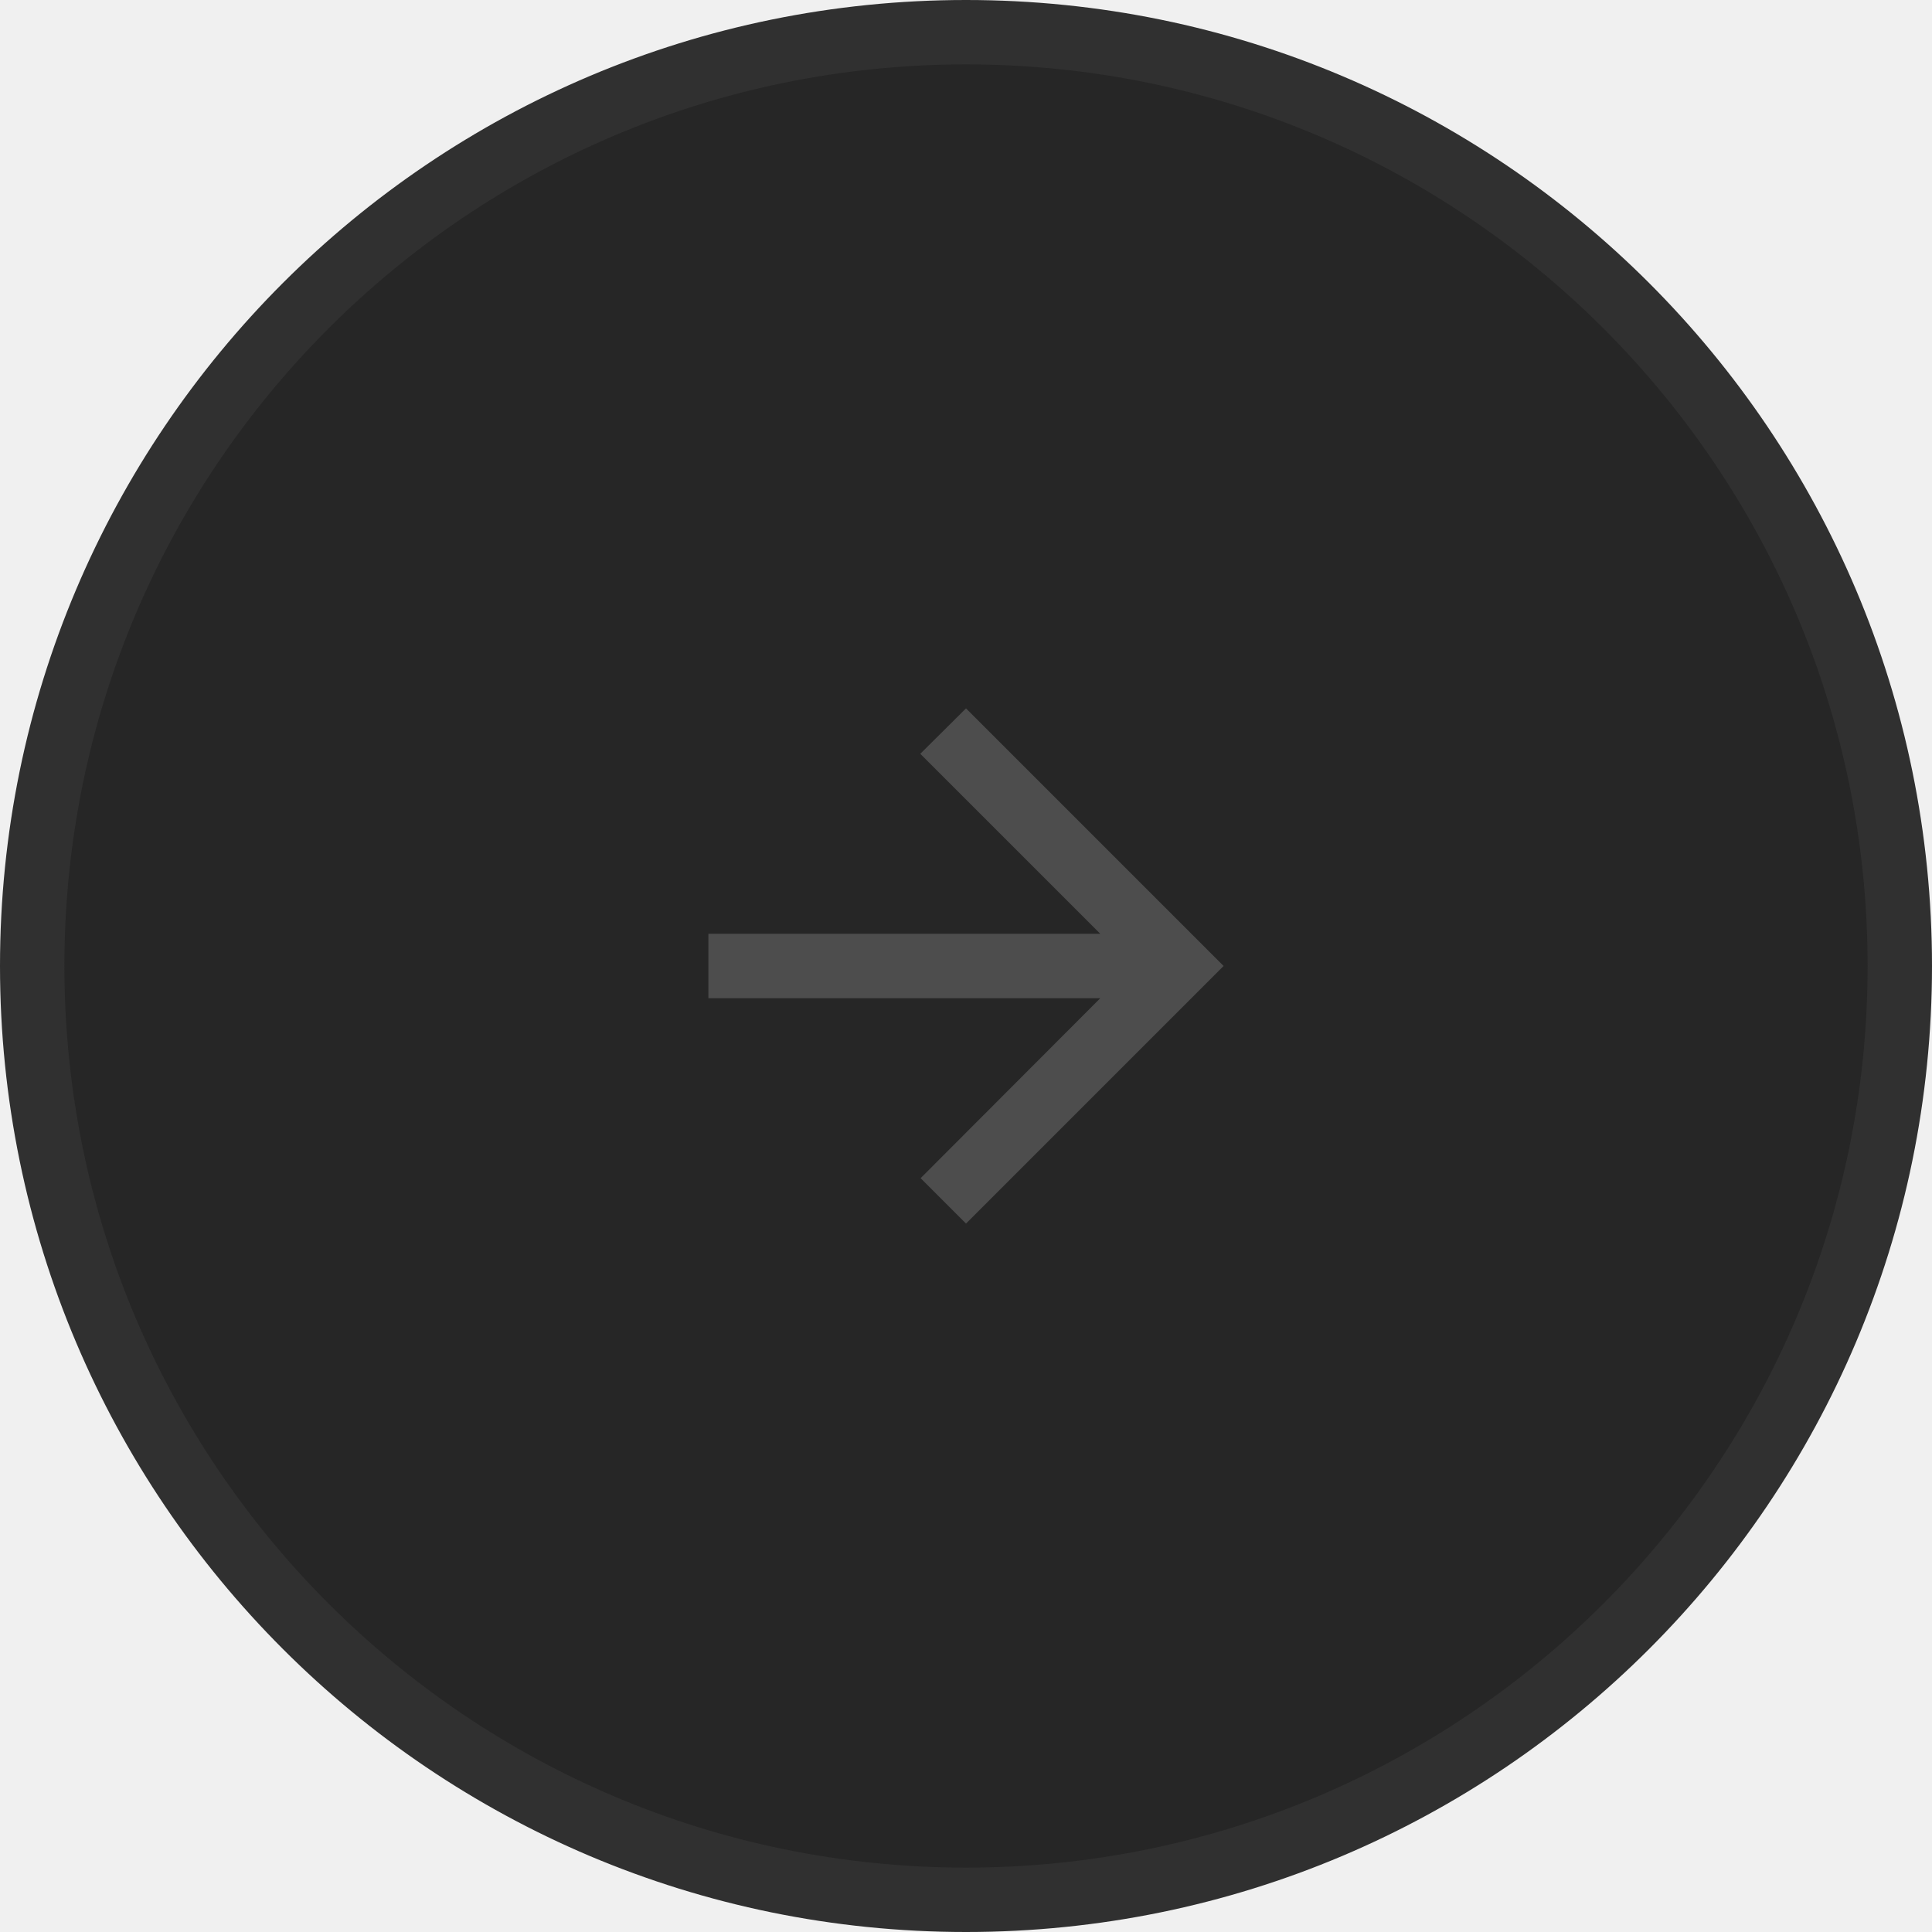
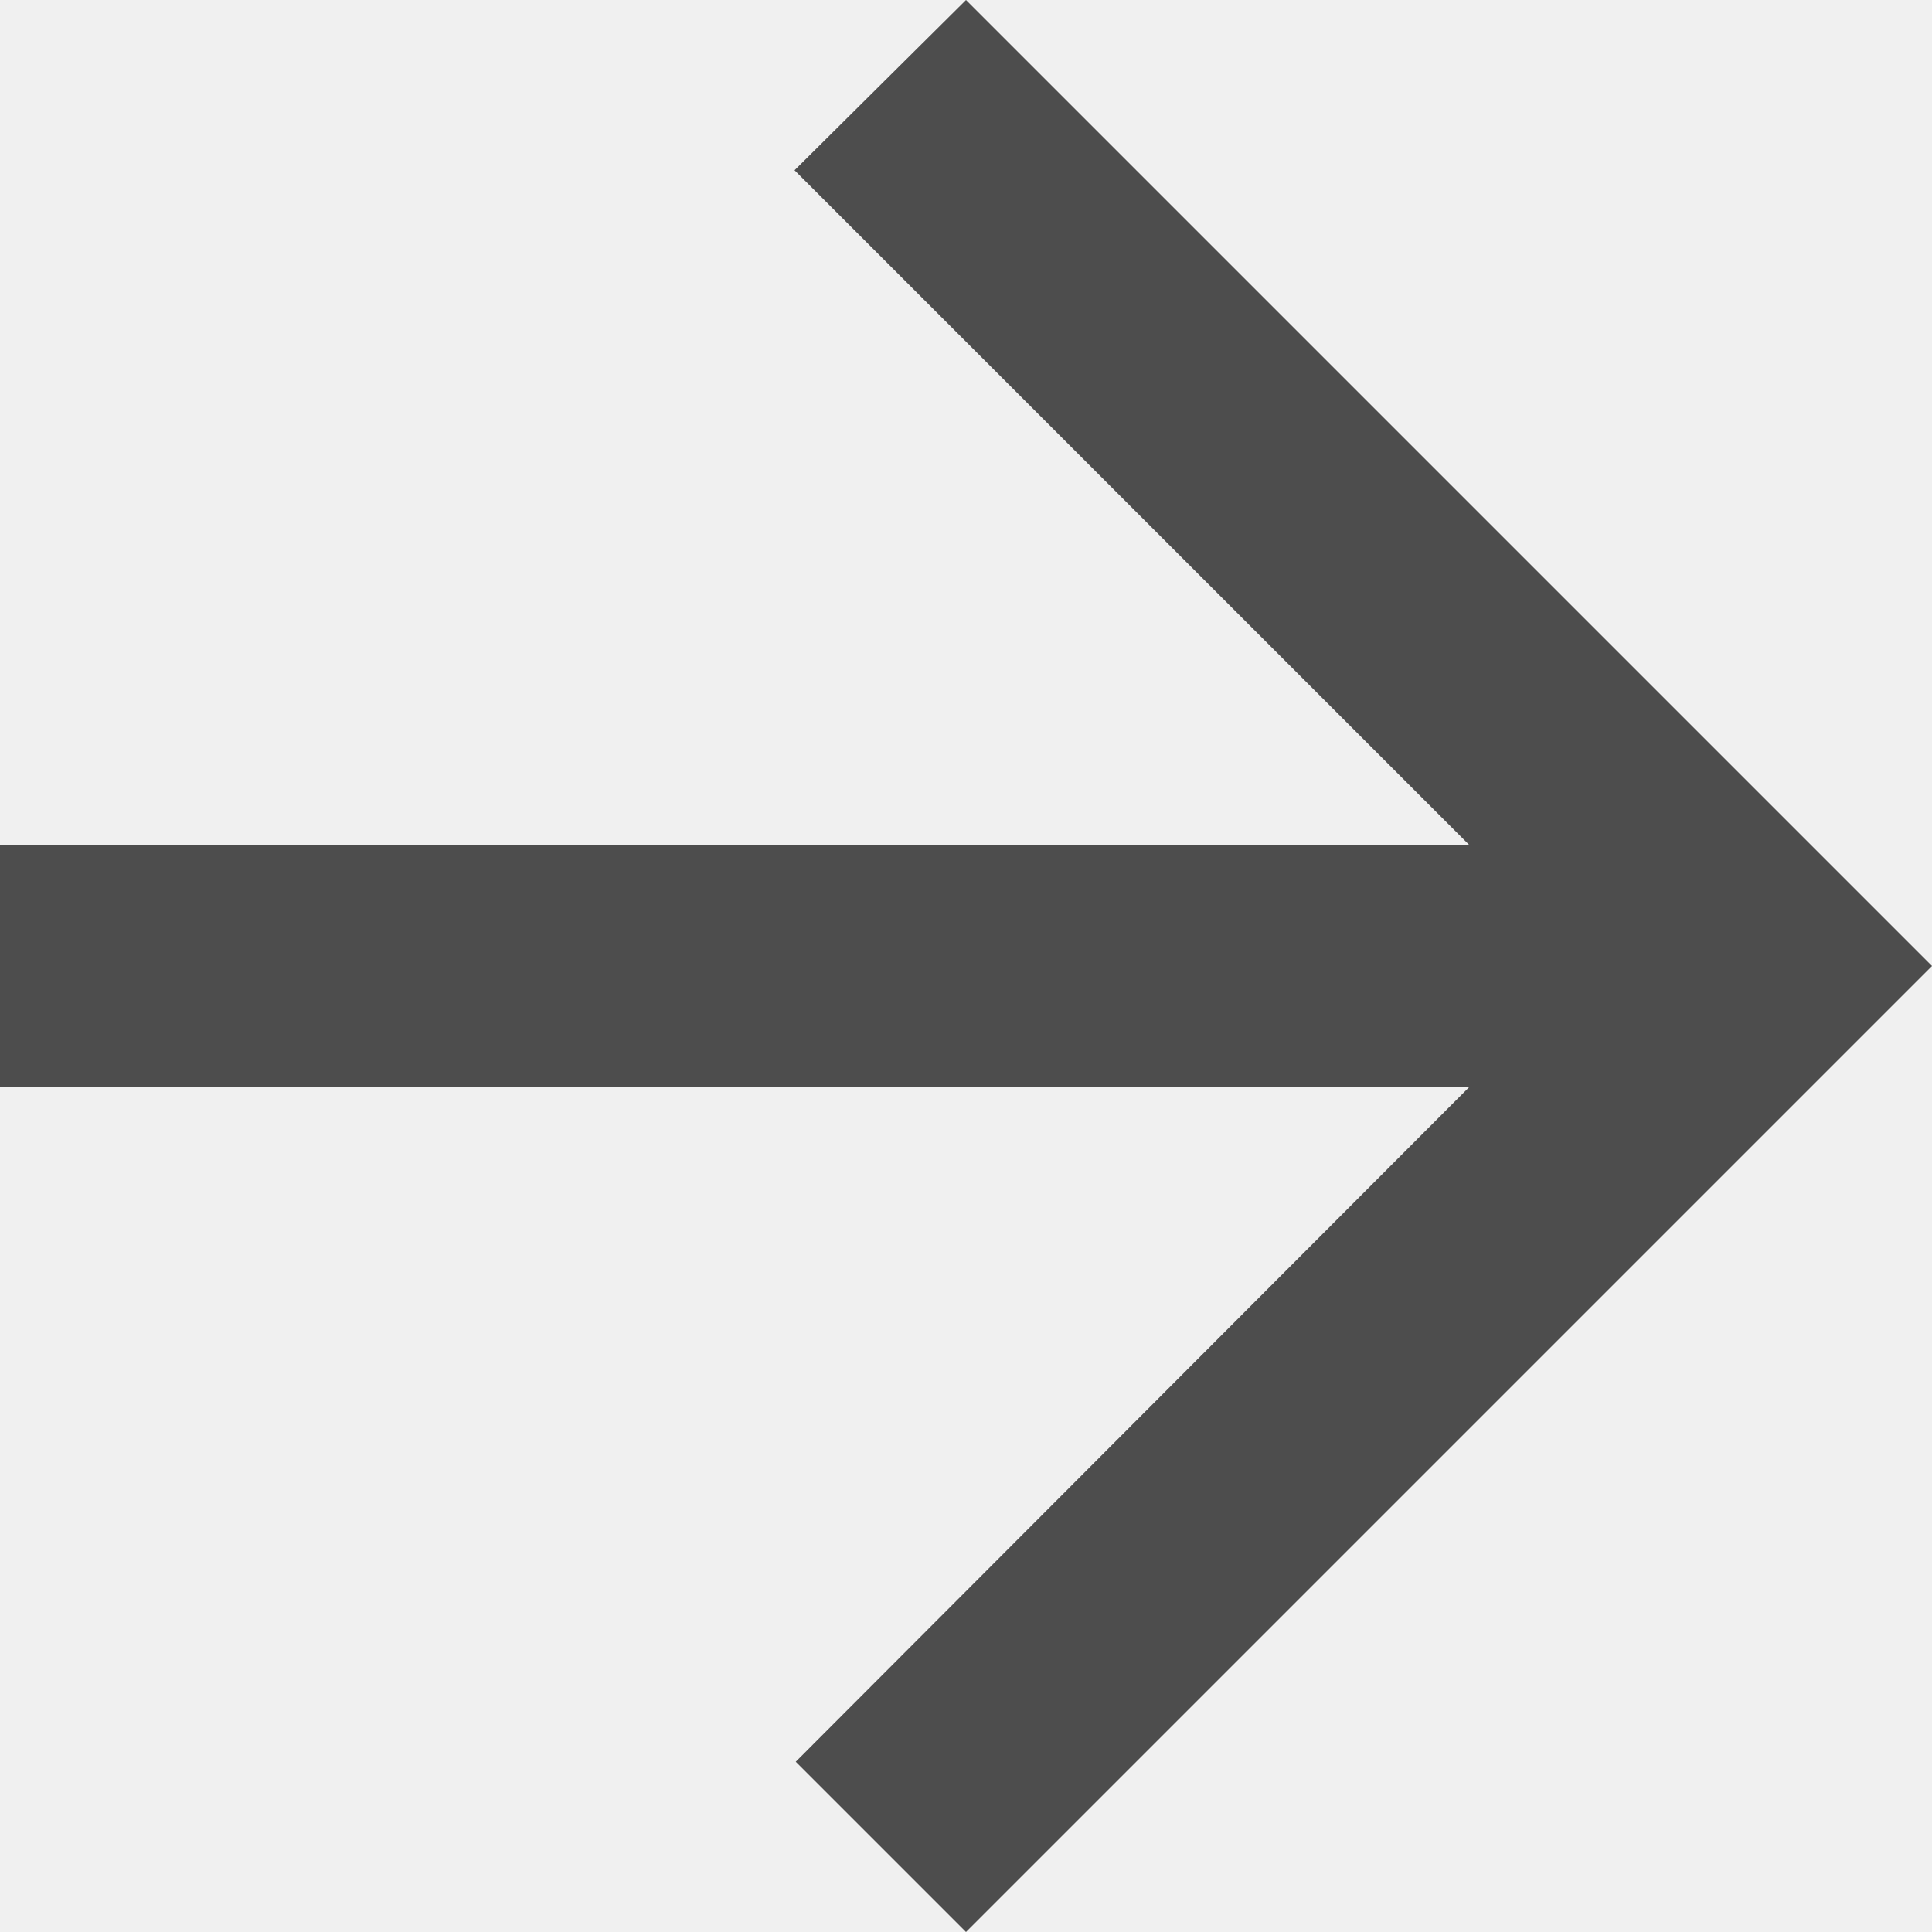
- <svg xmlns="http://www.w3.org/2000/svg" width="60" height="60" viewBox="0 0 60 60" fill="none">
-   <g clip-path="url(#clip0_2_232)">
-     <path d="M59 30C59 13.984 46.016 1 30 1C13.984 1 1 13.984 1 30C1 46.016 13.984 59 30 59C46.016 59 59 46.016 59 30Z" fill="#262626" stroke="#303030" stroke-width="2" />
-     <mask id="mask0_2_232" style="mask-type:alpha" maskUnits="userSpaceOnUse" x="22" y="22" width="16" height="16">
-       <path fill-rule="evenodd" clip-rule="evenodd" d="M22 29H34.17L28.58 23.41L30 22L38 30L30 38L28.59 36.59L34.17 31H22V29Z" fill="white" />
-     </mask>
-     <g mask="url(#mask0_2_232)">
-       <rect width="26" height="26" transform="matrix(-1 0 0 1 43 17)" fill="#4D4D4D" />
-     </g>
+ <svg xmlns="http://www.w3.org/2000/svg" width="16" height="16" viewBox="0 0 16 16" fill="none">
+   <mask id="mask0_2_234" style="mask-type:alpha" maskUnits="userSpaceOnUse" x="0" y="0" width="16" height="16">
+     <path fill-rule="evenodd" clip-rule="evenodd" d="M0 7H12.17L6.58 1.41L8 0L16 8L8 16L6.59 14.59L12.17 9H0V7Z" fill="white" />
+   </mask>
+   <g mask="url(#mask0_2_234)">
+     <rect width="26" height="26" transform="matrix(-1 0 0 1 21 -5)" fill="#4D4D4D" />
  </g>
-   <defs>
-     <clipPath id="clip0_2_232">
-       <rect width="60" height="60" fill="white" transform="matrix(-1 0 0 1 60 0)" />
-     </clipPath>
-   </defs>
</svg>
